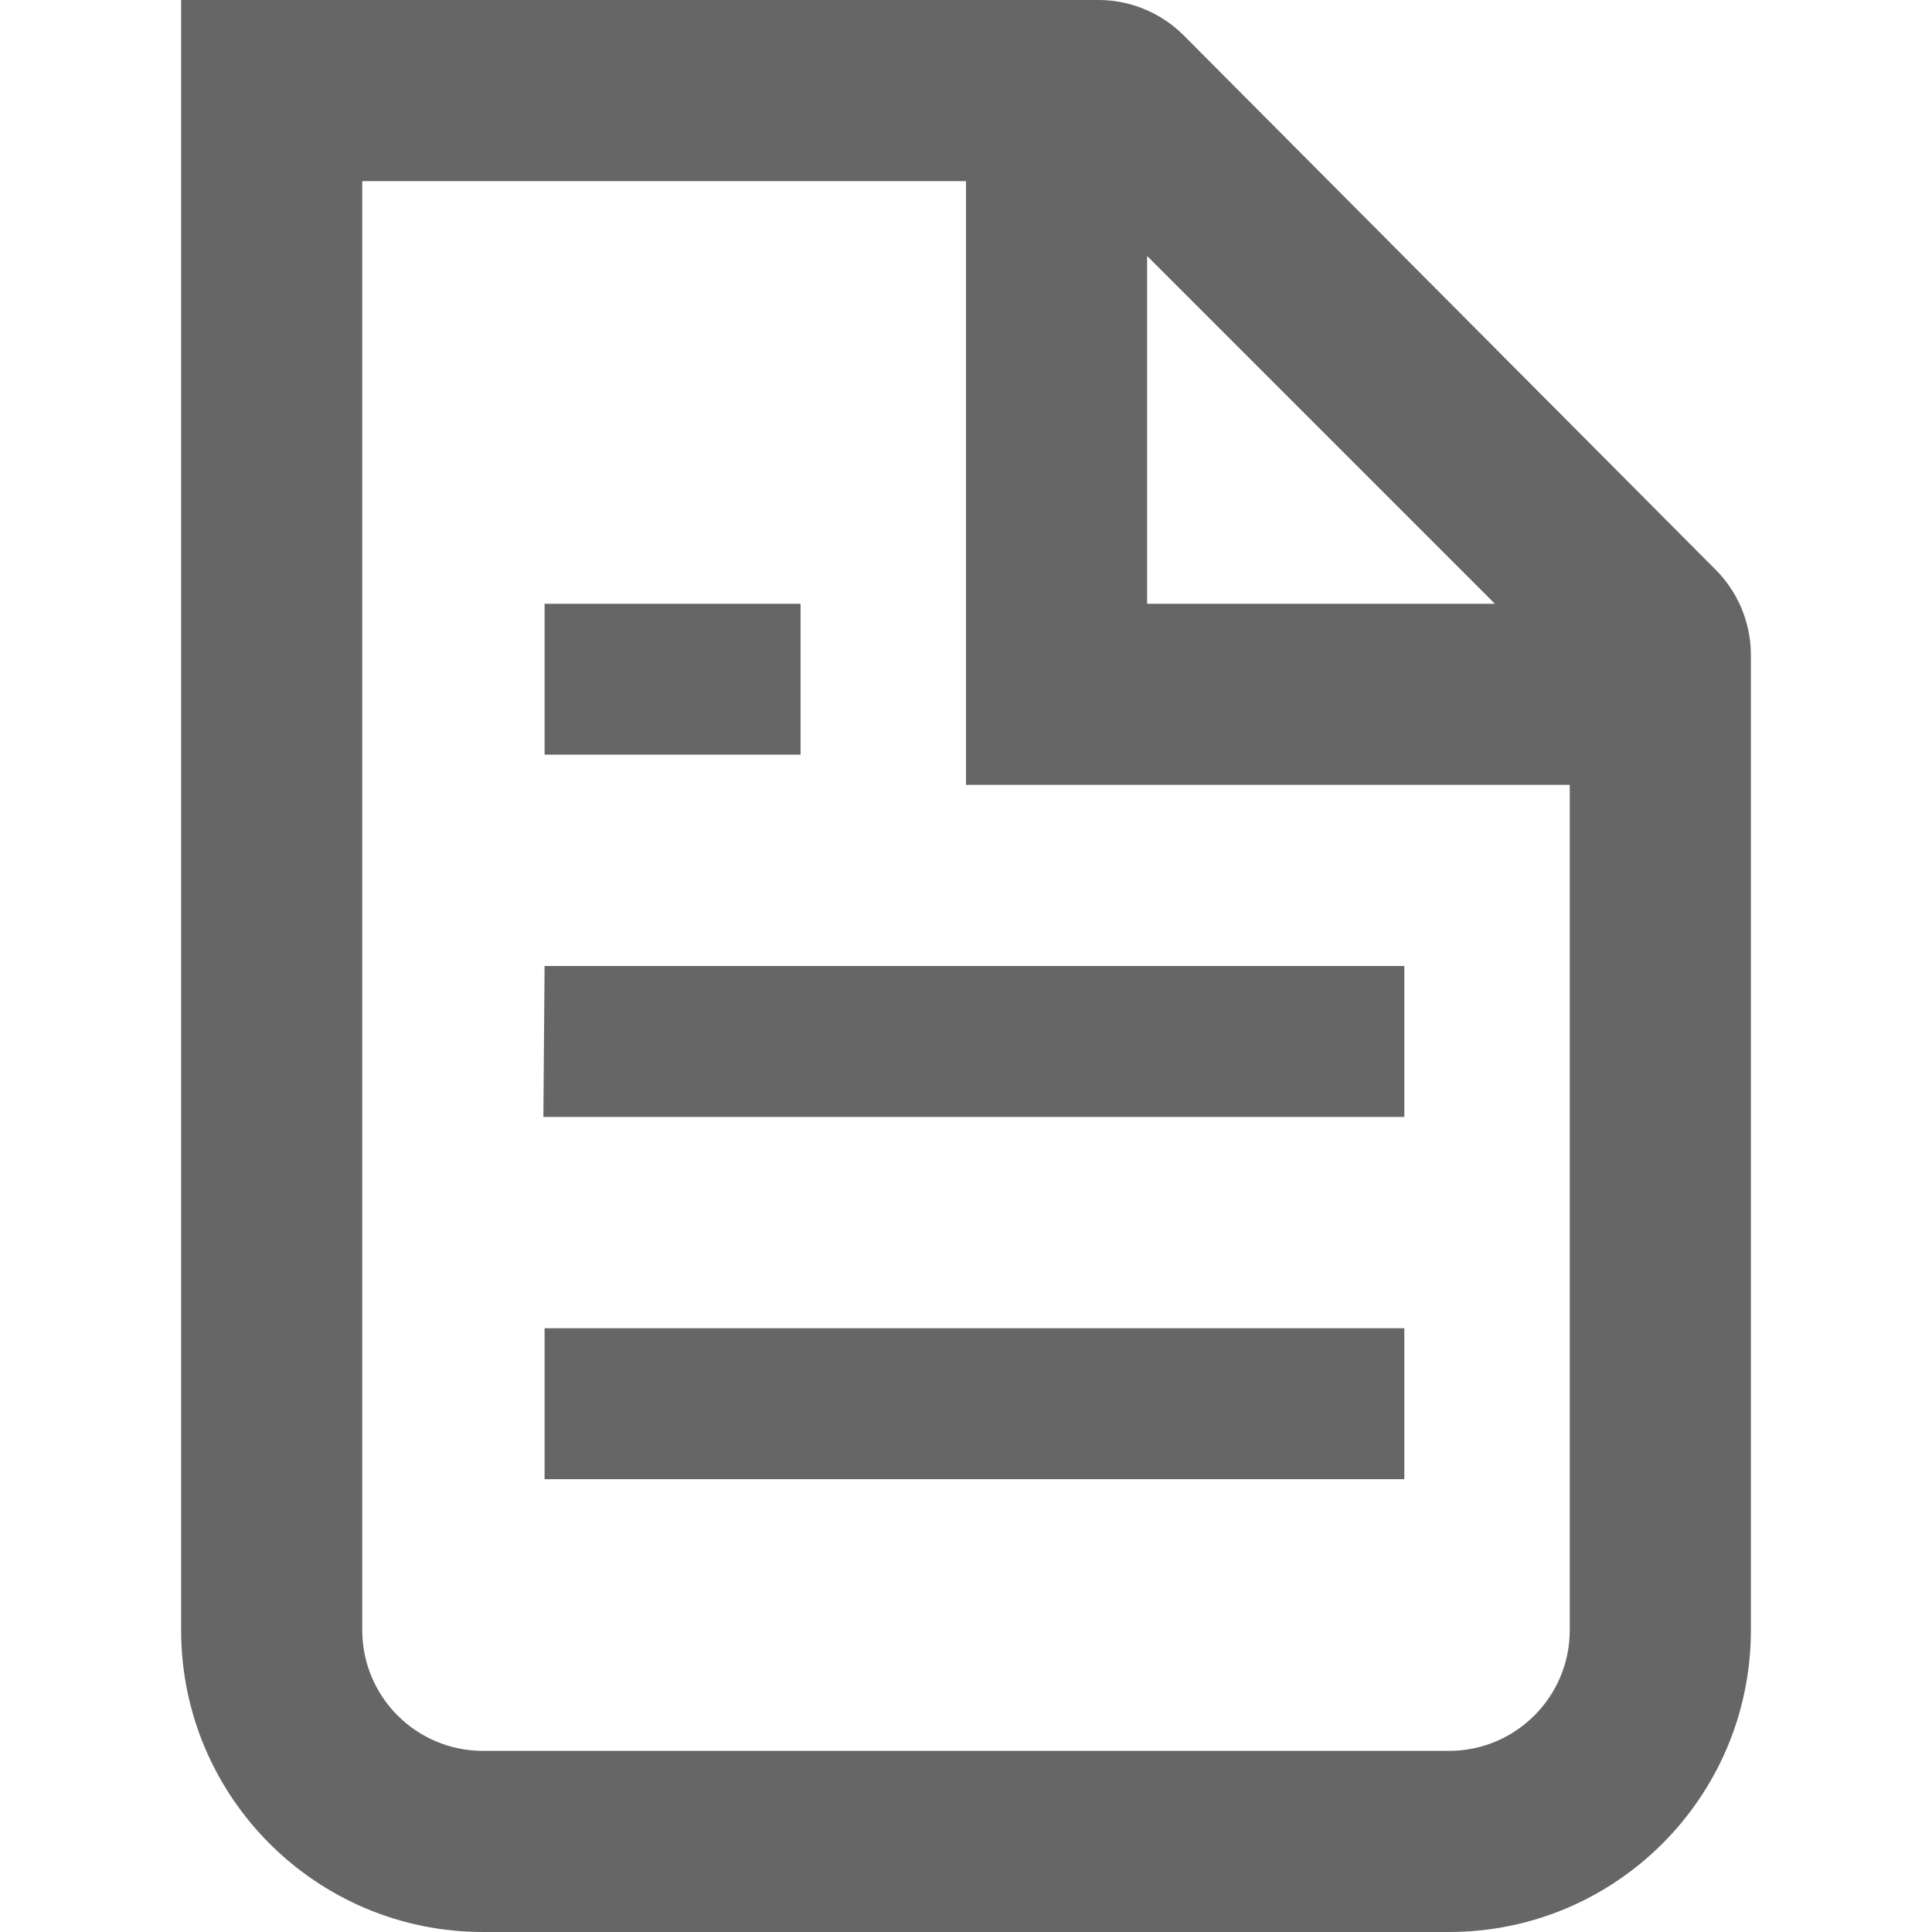
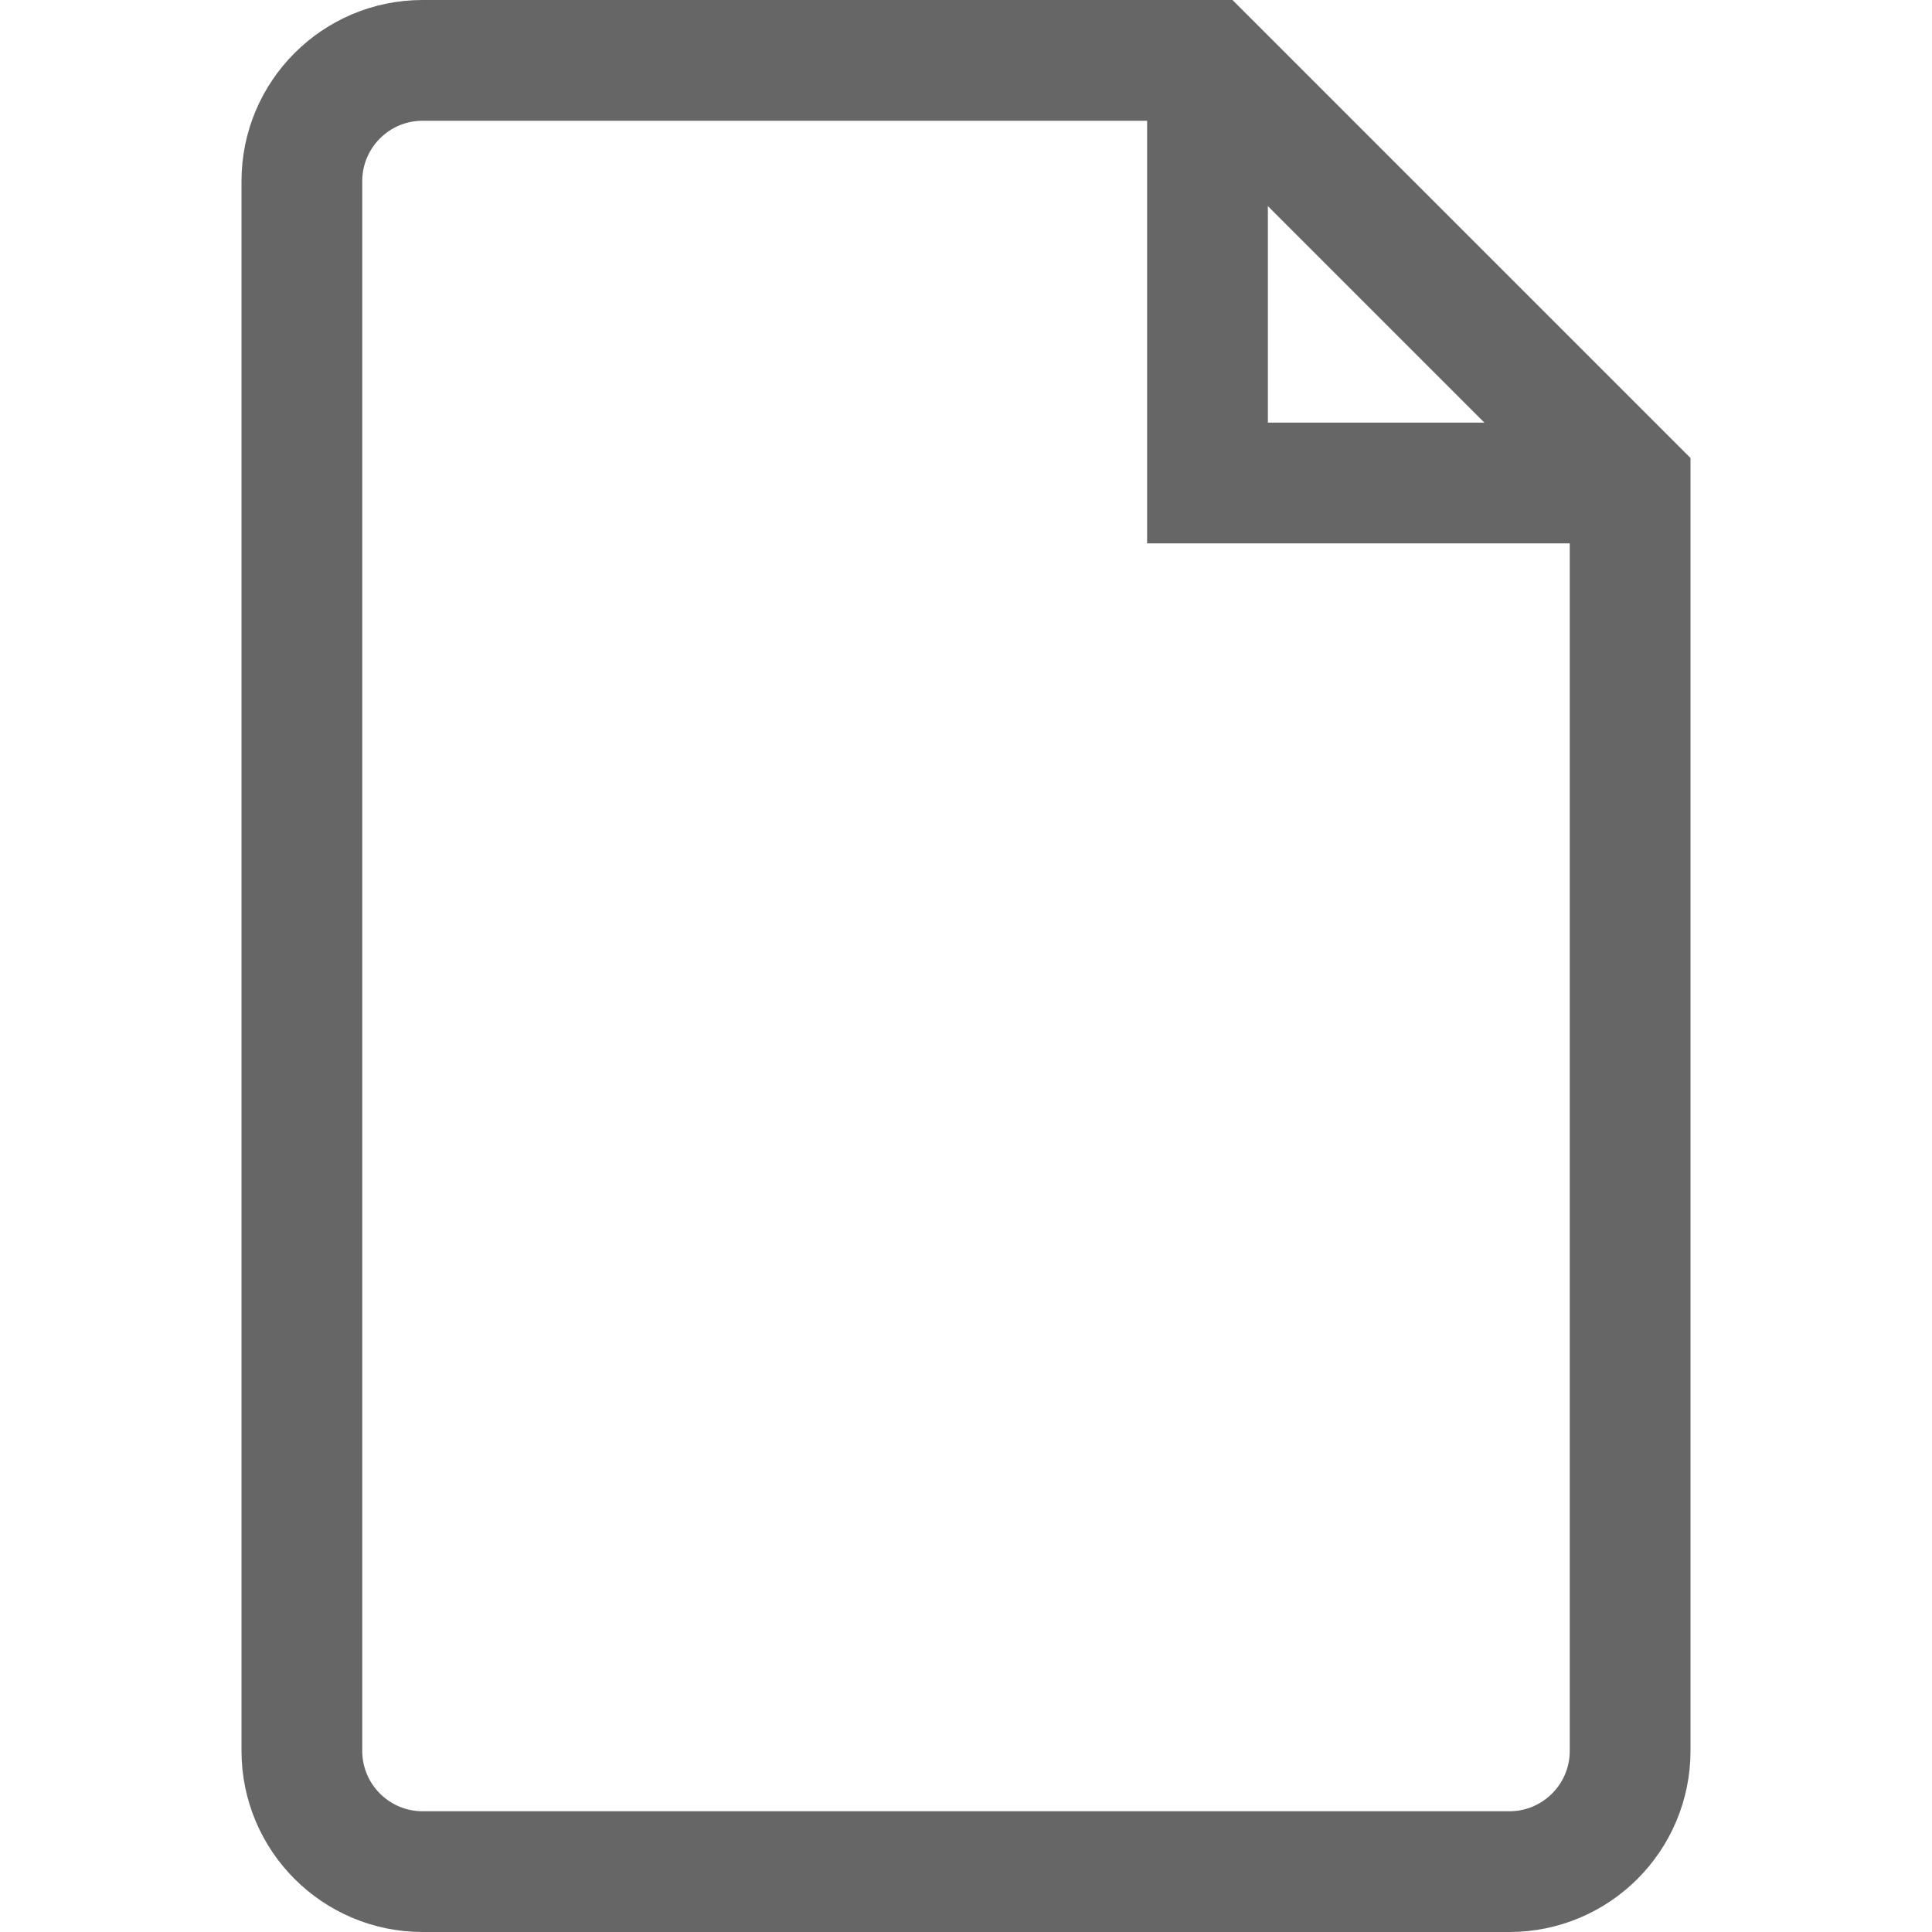
<svg xmlns="http://www.w3.org/2000/svg" fill="none" viewBox="0 0 16 16">
-   <path d="M14.5 13.5V5.41a1 1 0 0 0-.3-.7L9.8.29A1 1 0 0 0 9.08 0H1.5v13.5A2.5 2.5 0 0 0 4 16h8a2.5 2.5 0 0 0 2.5-2.5m-1.5 0v-7H8v-5H3v12a1 1 0 0 0 1 1h8a1 1 0 0 0 1-1M9.5 5V2.12L12.38 5zM5.13 5h-.62v1.25h2.12V5zm-.62 3h7.12v1.25H4.5zm.62 3h-.62v1.25h7.12V11z" clip-rule="evenodd" fill="#666" fill-rule="evenodd" />
+   <path d="M4.5 0.5H10L13.5 4V14.5C13.5 15.052 13.052 15.5 12.5 15.5H3.5C2.948 15.5 2.5 15.052 2.5 14.5V1.5C2.5 0.948 2.948 0.5 3.5 0.5H4.5Z" stroke="#666" />
+   <path d="M10 0.5V4H13.5" stroke="#666" />
</svg>
